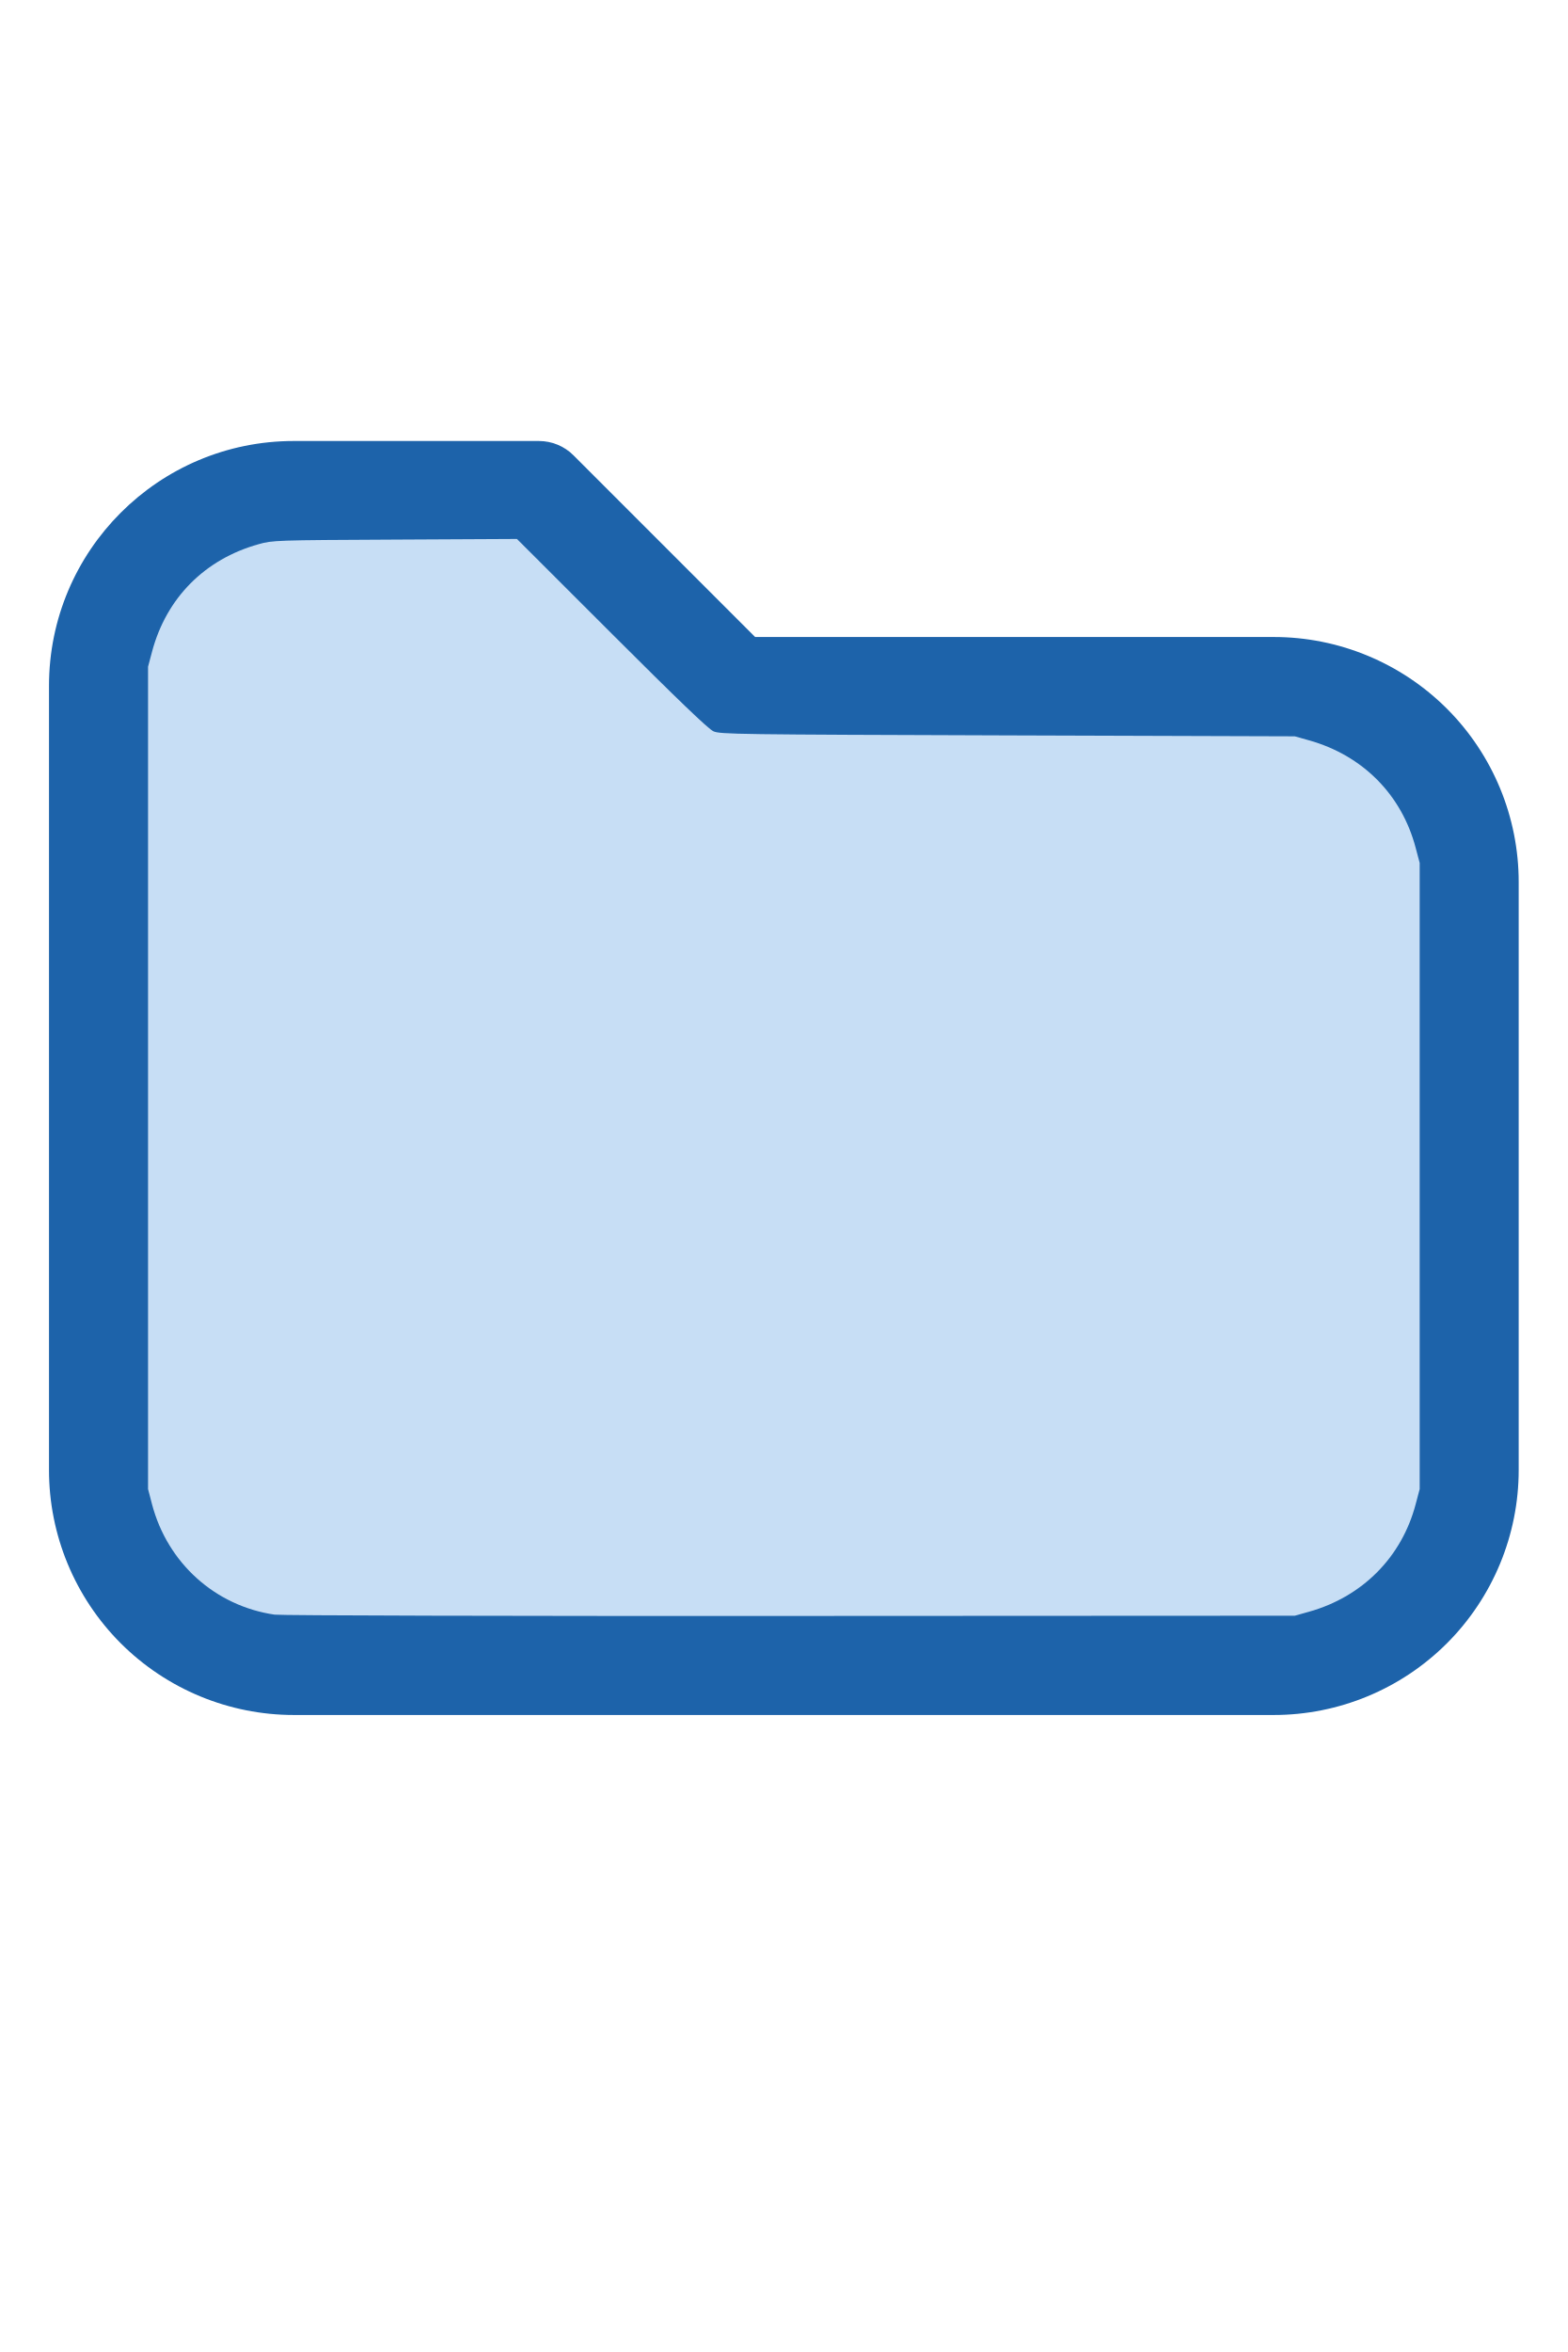
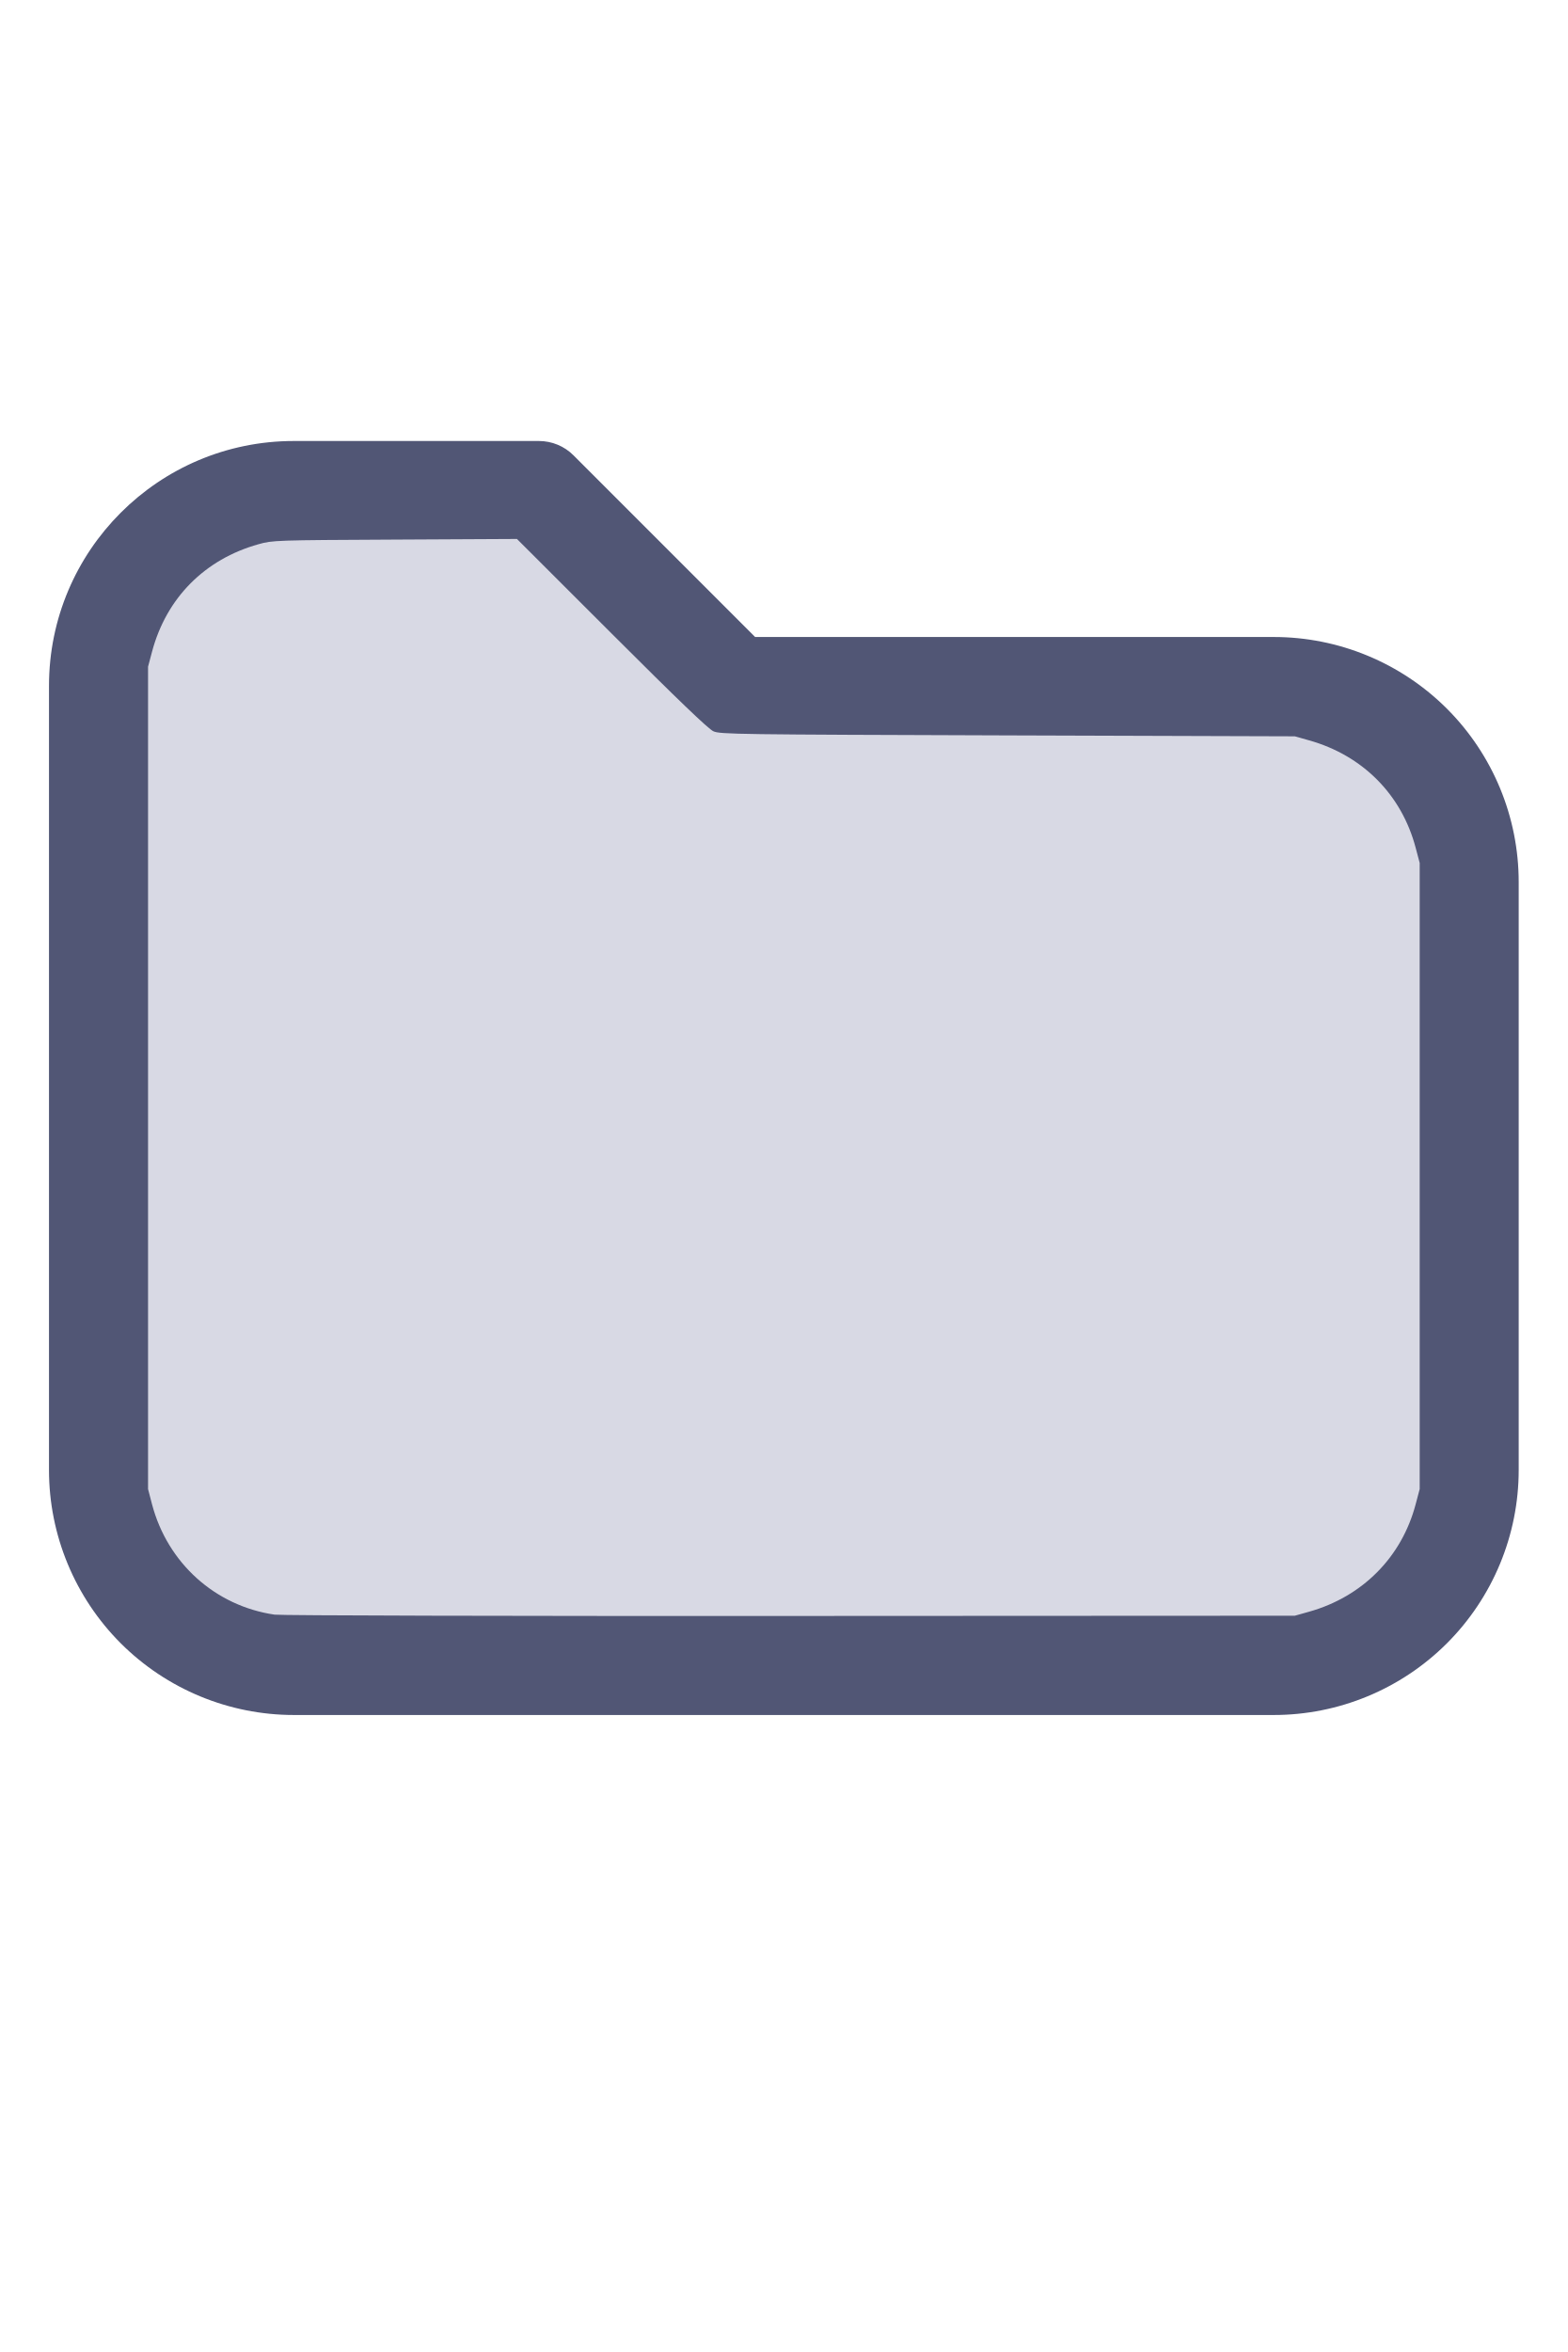
<svg xmlns="http://www.w3.org/2000/svg" version="1.1" width="16" height="24" viewBox="0 0 32 32" xml:space="preserve">
-   <g style="fill:#1D63AA;">
+   <g style="fill:#515675;">
    <path d="M1,5.998l-0,16.002c-0,1.326 0.527,2.598 1.464,3.536c0.938,0.937 2.21,1.464 3.536,1.464c5.322,0 14.678,-0 20,0c1.326,0 2.598,-0.527 3.536,-1.464c0.937,-0.938 1.464,-2.21 1.464,-3.536c0,-3.486 0,-8.514 0,-12c0,-1.326 -0.527,-2.598 -1.464,-3.536c-0.938,-0.937 -2.21,-1.464 -3.536,-1.464c-0,0 -10.586,0 -10.586,0c0,-0 -3.707,-3.707 -3.707,-3.707c-0.187,-0.188 -0.442,-0.293 -0.707,-0.293l-5.002,0c-2.76,0 -4.998,2.238 -4.998,4.998Zm2,-0l-0,16.002c-0,0.796 0.316,1.559 0.879,2.121c0.562,0.563 1.325,0.879 2.121,0.879l20,0c0.796,0 1.559,-0.316 2.121,-0.879c0.563,-0.562 0.879,-1.325 0.879,-2.121c0,-3.486 0,-8.514 0,-12c0,-0.796 -0.316,-1.559 -0.879,-2.121c-0.562,-0.563 -1.325,-0.879 -2.121,-0.879c-7.738,0 -11,0 -11,0c-0.265,0 -0.52,-0.105 -0.707,-0.293c-0,0 -3.707,-3.707 -3.707,-3.707c-0,0 -4.588,0 -4.588,0c-1.656,0 -2.998,1.342 -2.998,2.998Z" />
  </g>
-   <g style="fill:#C7DEF5;stroke-width:0;">
+   <g style="fill:#D8D9E4;stroke-width:0;">
    <path d="M 5.606,24.952 C 4.392,24.775 3.42,23.9 3.103,22.699 L 3.022,22.389 V 13.998 5.606 L 3.104,5.298 C 3.396,4.203 4.18,3.412 5.279,3.106 5.565,3.026 5.615,3.024 8.061,3.012 l 2.491,-0.013 1.932,1.93 c 1.344,1.343 1.976,1.95 2.078,1.995 0.137,0.062 0.474,0.066 6.007,0.084 l 5.861,0.019 0.291,0.082 c 1.095,0.308 1.89,1.109 2.176,2.193 l 0.082,0.309 V 16 22.389 l -0.082,0.309 c -0.284,1.079 -1.086,1.888 -2.176,2.194 l -0.291,0.082 -10.303,0.005 c -5.7,0.003 -10.4,-0.009 -10.521,-0.027 z" />
  </g>
</svg>
